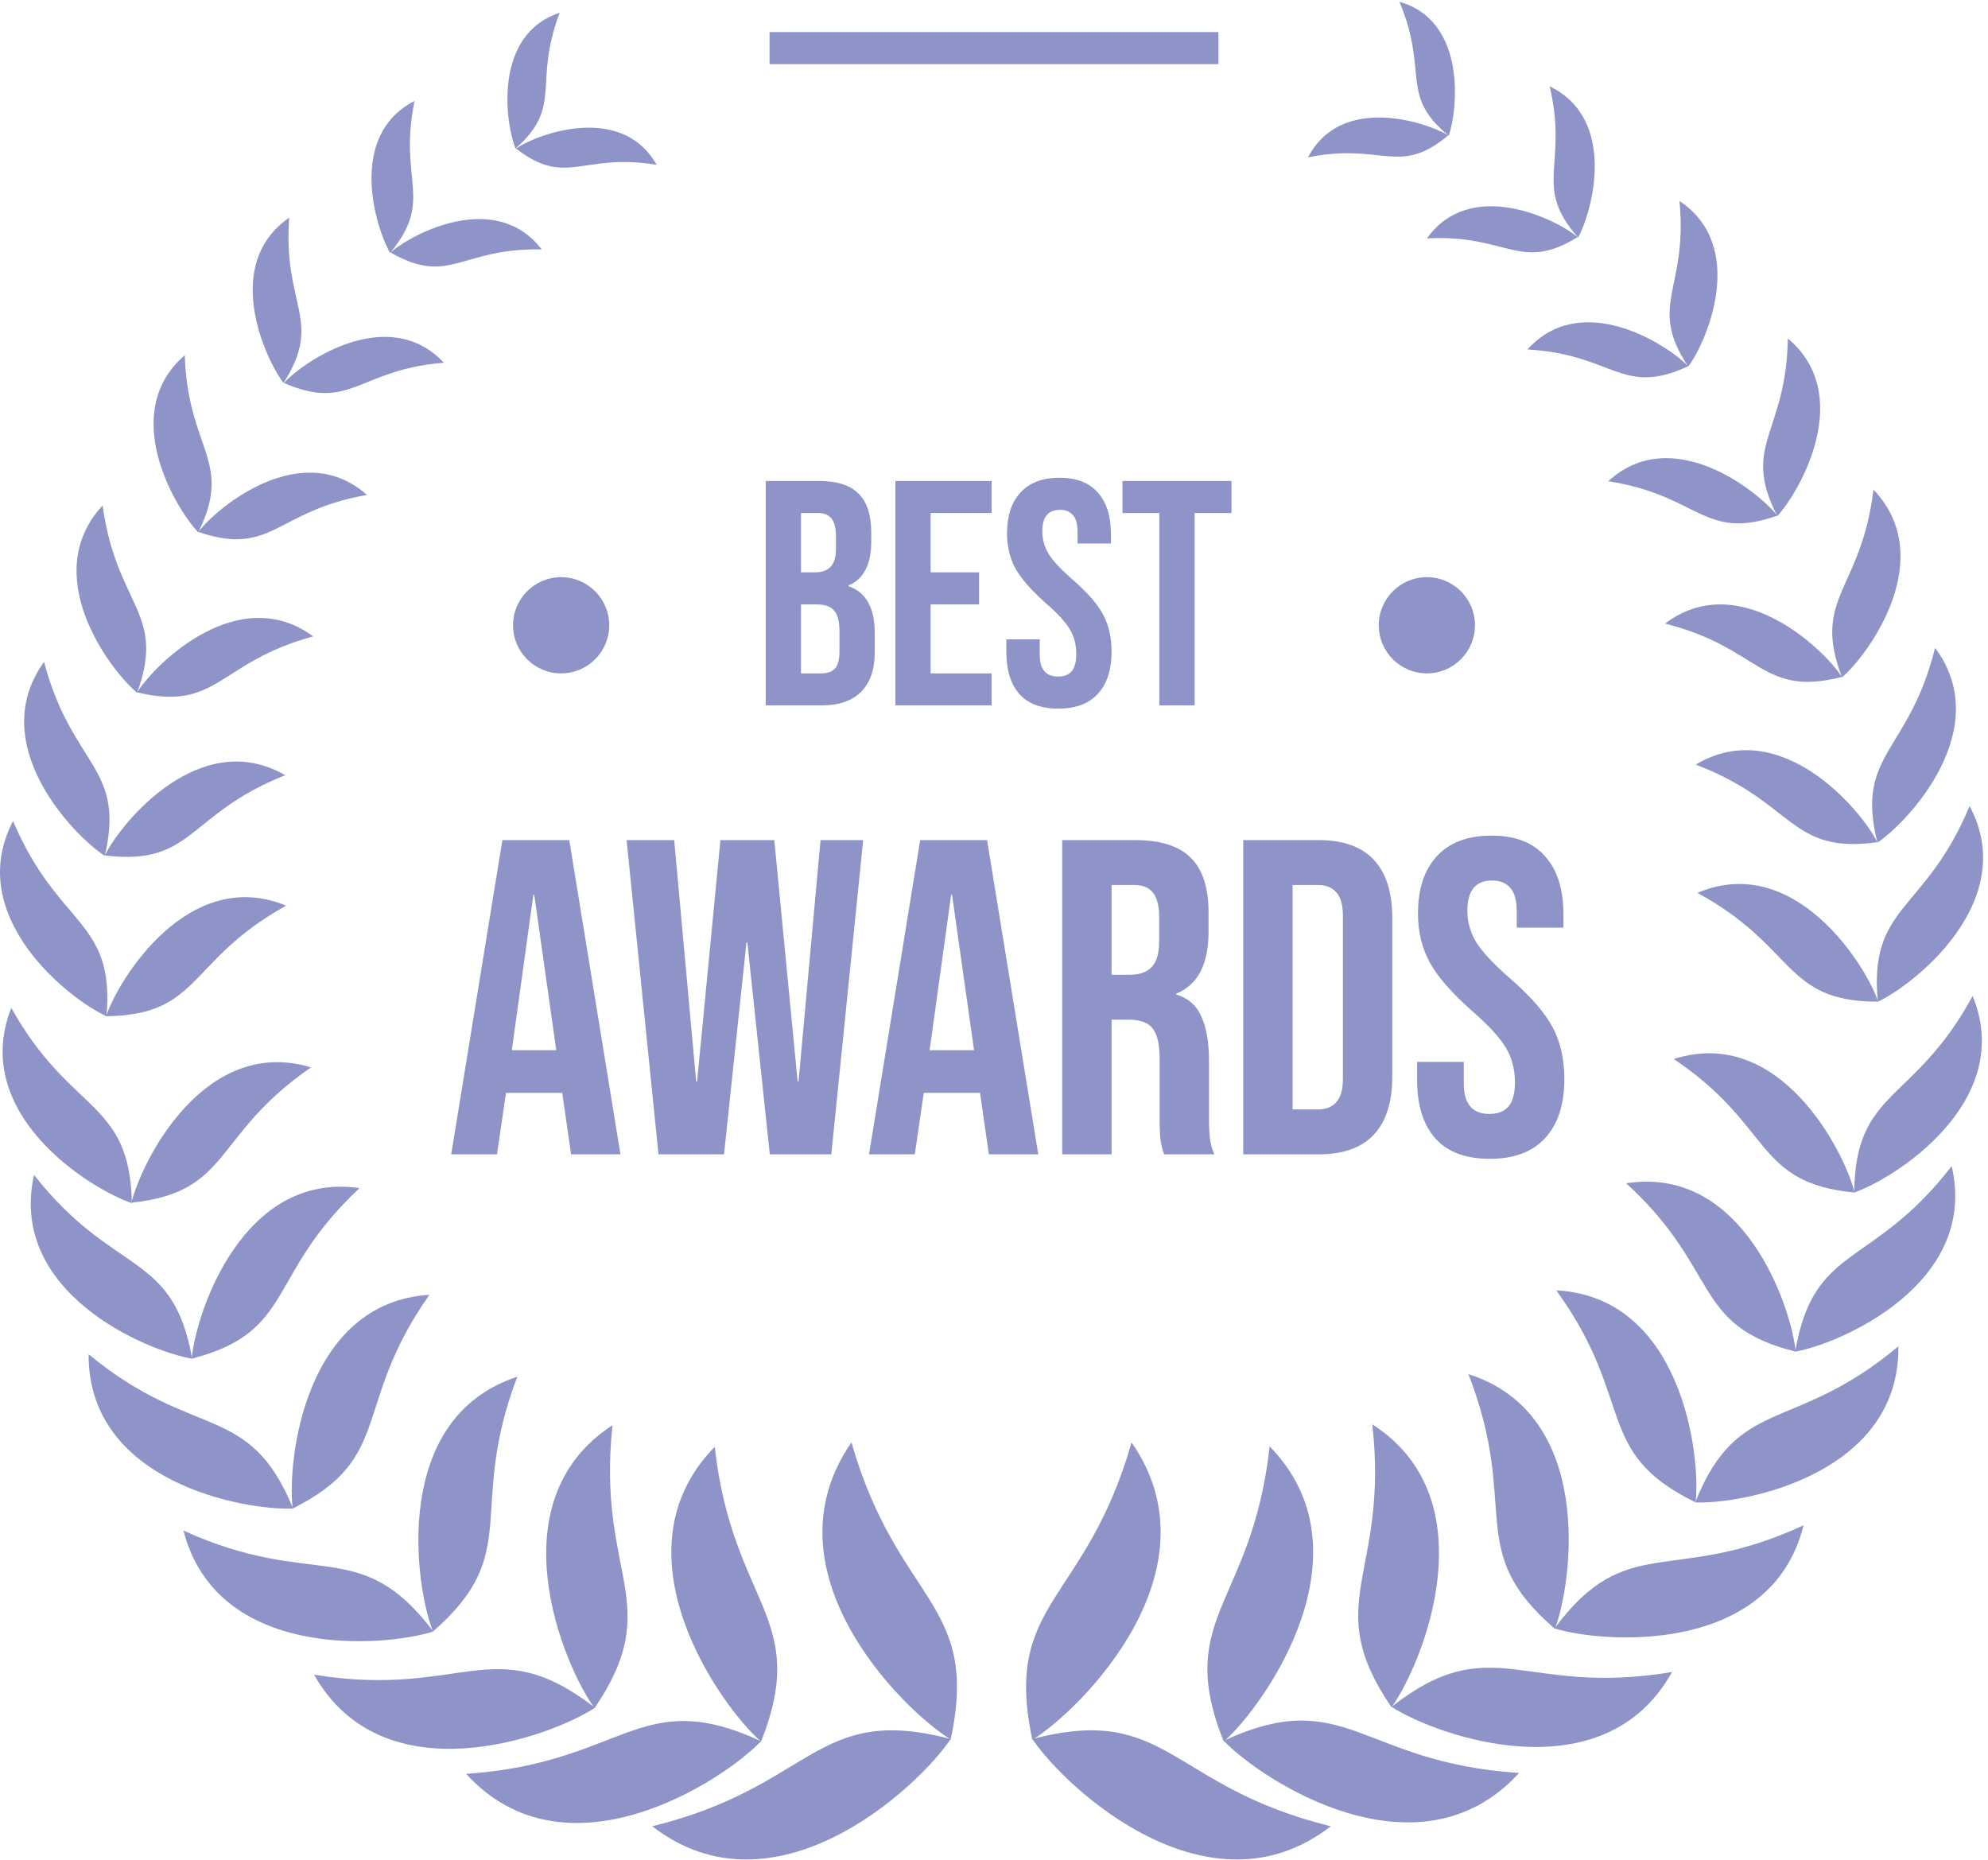
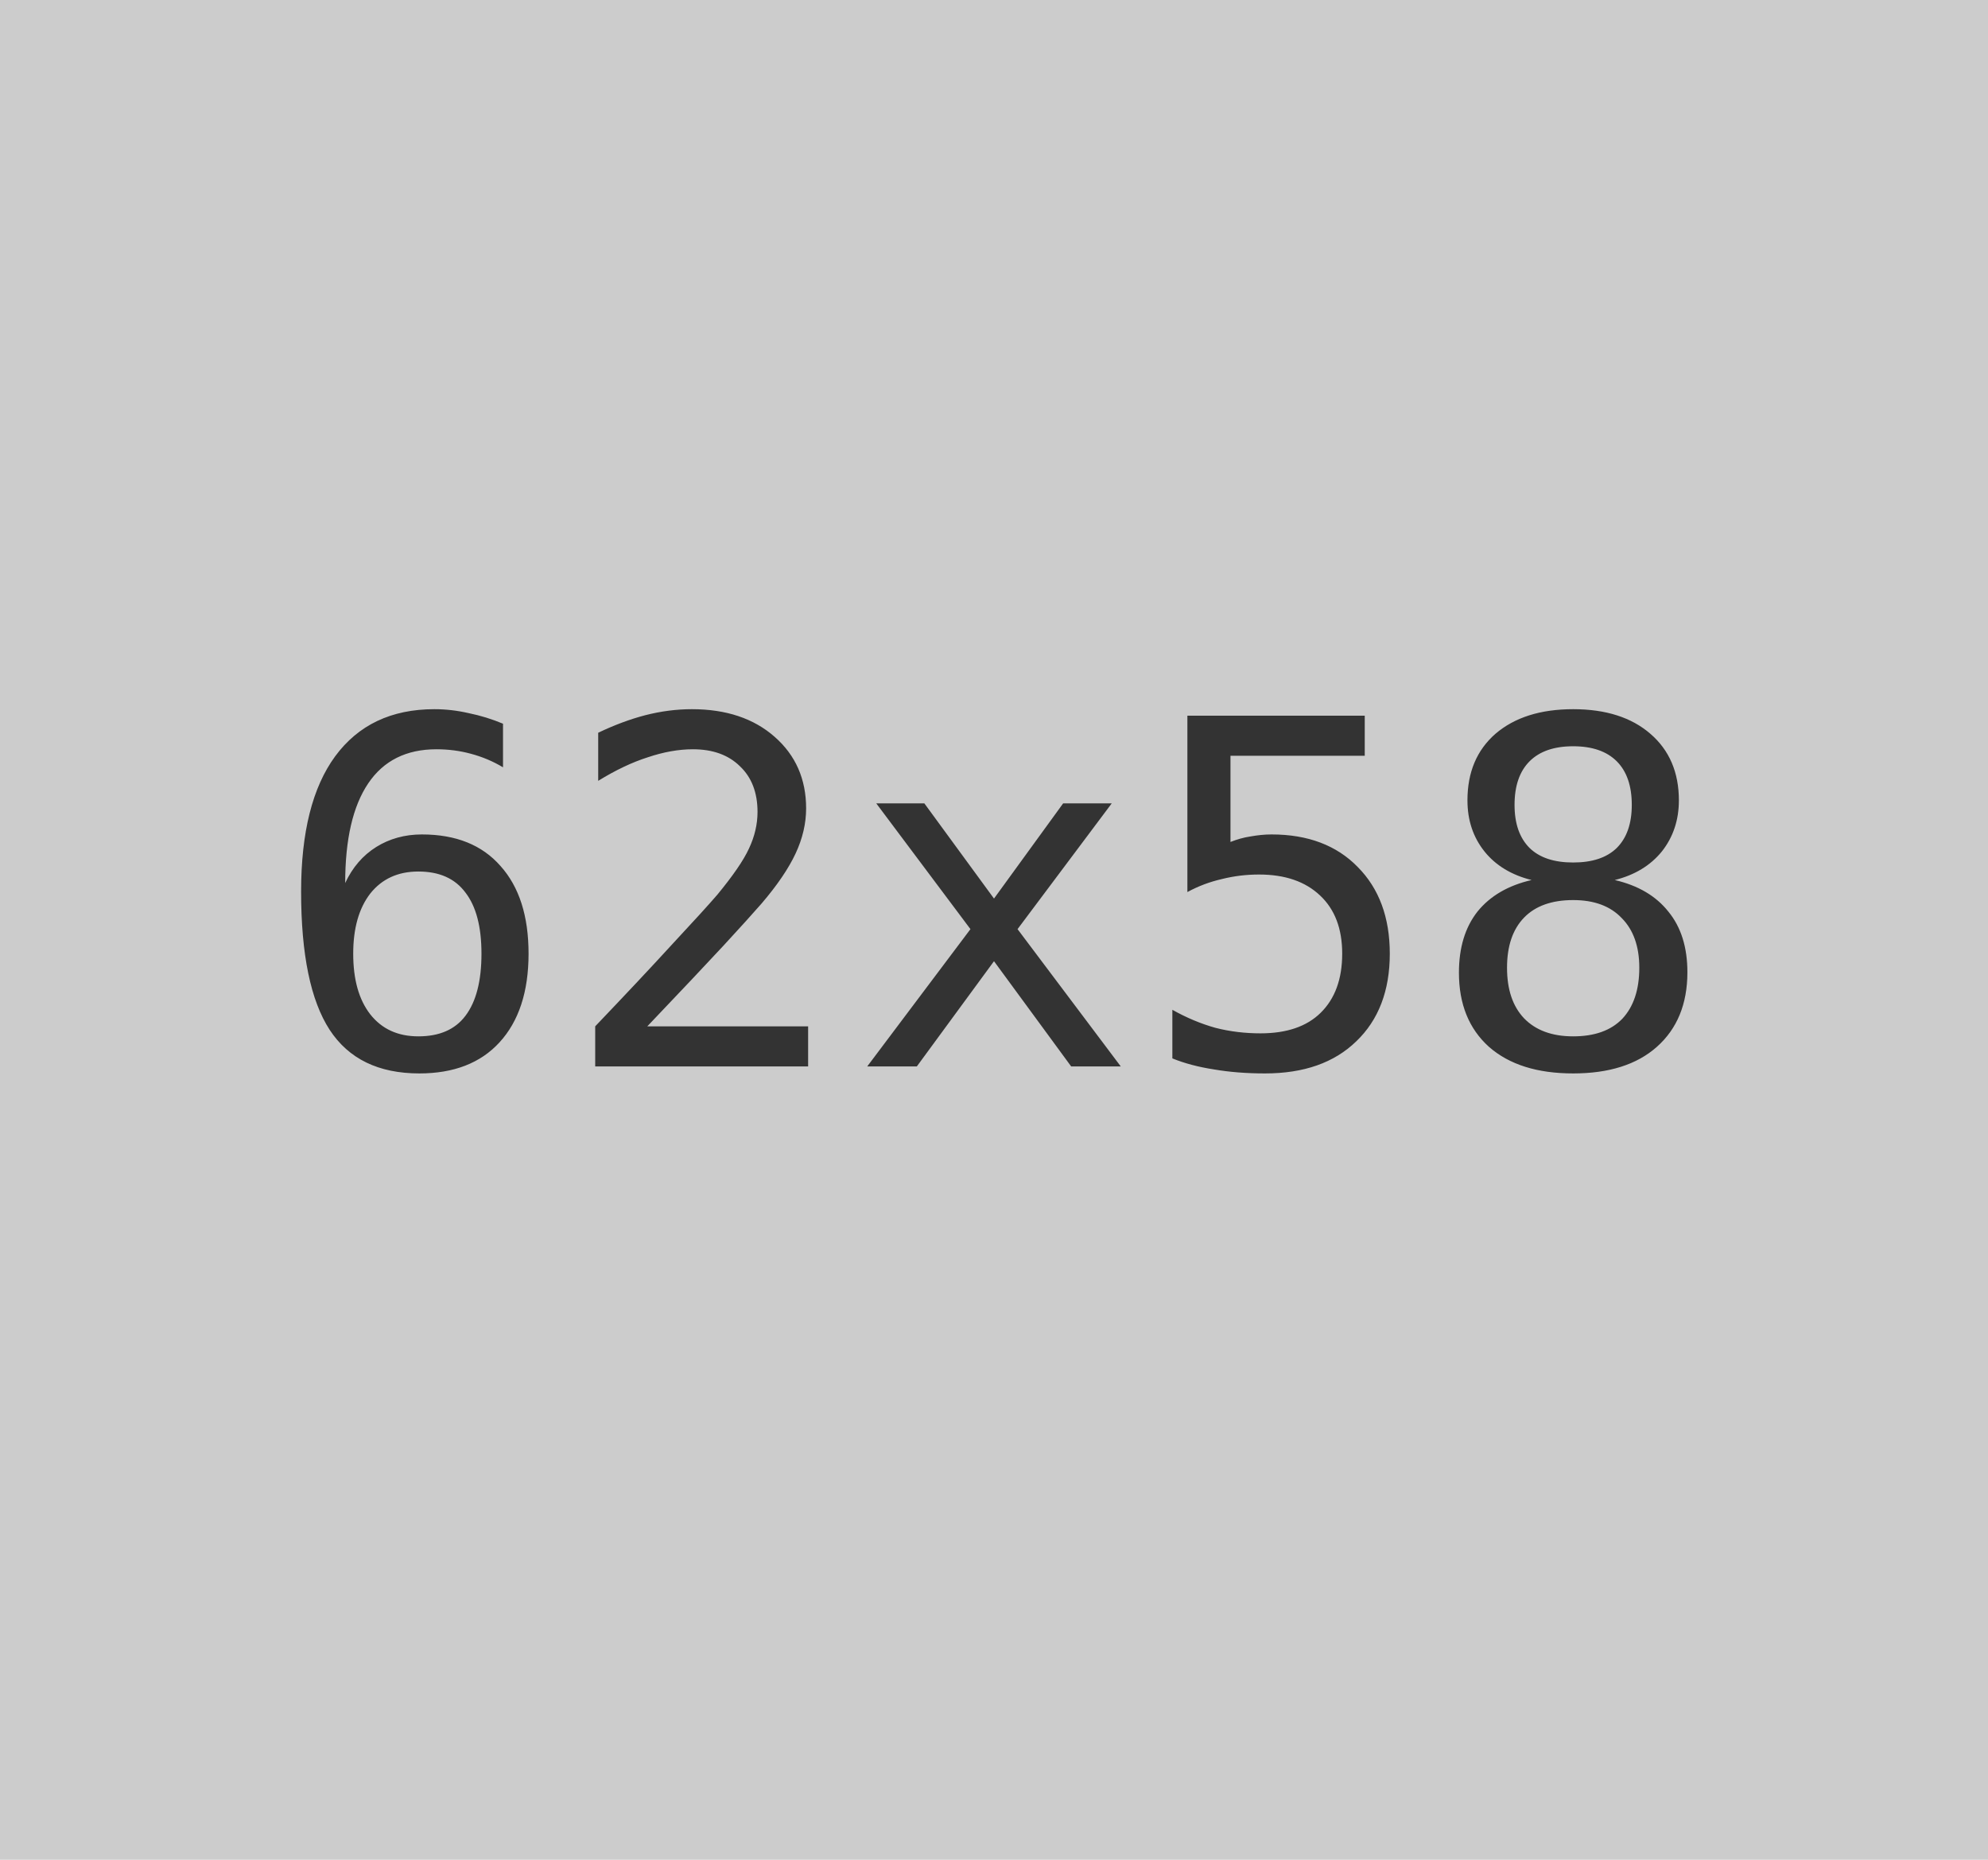
- <svg xmlns="http://www.w3.org/2000/svg" width="62" height="58" viewBox="0 0 62 58" fill="none">
-   <path d="M29.649 54.248C28.095 53.286 23.789 48.97 26.555 44.984C28 50.029 30.575 49.932 29.649 54.248Z" fill="#8E94C8" />
-   <path d="M29.649 54.234C28.627 55.759 24.157 59.91 20.342 56.955C25.384 55.718 25.411 53.121 29.649 54.234Z" fill="#8E94C8" />
-   <path d="M23.735 54.317C22.427 53.162 19.075 48.407 22.29 45.122C22.849 50.084 25.275 50.413 23.735 54.317Z" fill="#8E94C8" />
-   <path d="M23.735 54.303C22.522 55.568 17.644 58.729 14.537 55.32C19.483 54.99 19.933 52.544 23.735 54.303Z" fill="#8E94C8" />
-   <path d="M18.543 53.272C17.562 51.925 15.437 46.826 19.102 44.448C18.598 49.163 20.778 49.973 18.543 53.272Z" fill="#8E94C8" />
-   <path d="M18.557 53.258C17.153 54.179 11.961 56.062 9.795 52.228C14.455 52.983 15.382 50.812 18.557 53.258Z" fill="#8E94C8" />
-   <path d="M13.502 50.881C12.93 49.41 12.207 44.215 16.132 42.937C14.538 47.129 16.35 48.407 13.502 50.881Z" fill="#8E94C8" />
-   <path d="M13.515 50.881C12.002 51.362 6.77 51.802 5.721 47.733C9.822 49.603 11.212 47.843 13.515 50.881Z" fill="#8E94C8" />
-   <path d="M9.128 47.046C8.95 45.561 9.495 40.627 13.393 40.38C10.953 43.843 12.316 45.451 9.128 47.046Z" fill="#8E94C8" />
-   <path d="M9.141 47.046C7.642 47.114 2.737 46.235 2.764 42.235C6.061 44.957 7.765 43.692 9.141 47.046Z" fill="#8E94C8" />
-   <path d="M5.979 42.373C6.102 40.971 7.56 36.518 11.212 37.054C8.282 39.789 9.223 41.535 5.979 42.373Z" fill="#8E94C8" />
-   <path d="M5.993 42.373C4.59 42.139 0.243 40.325 1.061 36.642C3.568 39.83 5.394 38.992 5.993 42.373Z" fill="#8E94C8" />
-   <path d="M4.1 37.508C4.413 36.215 6.375 32.285 9.7 33.288C6.607 35.418 7.234 37.178 4.1 37.508Z" fill="#8E94C8" />
-   <path d="M4.113 37.521C2.832 37.095 -0.956 34.745 0.352 31.433C2.219 34.772 4.045 34.278 4.113 37.521Z" fill="#8E94C8" />
-   <path d="M3.309 31.694C3.704 30.512 5.898 26.994 8.923 28.244C5.829 29.962 6.279 31.653 3.309 31.694Z" fill="#8E94C8" />
-   <path d="M3.323 31.694C2.165 31.172 -1.146 28.574 0.407 25.605C1.824 28.945 3.582 28.657 3.323 31.694Z" fill="#8E94C8" />
-   <path d="M3.269 26.677C3.786 25.633 6.253 22.651 8.896 24.176C5.83 25.386 6.035 27.021 3.269 26.677Z" fill="#8E94C8" />
-   <path d="M3.268 26.691C2.273 26.045 -0.466 23.186 1.374 20.644C2.246 23.928 3.922 23.901 3.268 26.691Z" fill="#8E94C8" />
-   <path d="M4.276 21.592C4.862 20.672 7.451 18.143 9.768 19.847C6.784 20.658 6.811 22.197 4.276 21.592Z" fill="#8E94C8" />
-   <path d="M4.277 21.606C3.418 20.891 1.197 17.922 3.2 15.765C3.636 18.926 5.189 19.091 4.277 21.606Z" fill="#8E94C8" />
-   <path d="M6.185 16.589C6.811 15.778 9.428 13.648 11.444 15.435C8.596 15.93 8.487 17.373 6.185 16.589Z" fill="#8E94C8" />
-   <path d="M6.184 16.603C5.462 15.847 3.69 12.865 5.762 11.078C5.857 14.047 7.288 14.363 6.184 16.603Z" fill="#8E94C8" />
-   <path d="M8.855 11.943C9.496 11.242 12.126 9.483 13.843 11.311C11.158 11.531 10.94 12.85 8.855 11.943Z" fill="#8E94C8" />
-   <path d="M8.842 11.944C8.256 11.174 6.92 8.233 9.019 6.79C8.814 9.553 10.095 9.979 8.842 11.944Z" fill="#8E94C8" />
-   <path d="M12.18 7.875C12.847 7.284 15.464 5.91 16.894 7.779C14.36 7.724 14.033 8.933 12.18 7.875Z" fill="#8E94C8" />
-   <path d="M12.166 7.889C11.716 7.106 10.817 4.233 12.929 3.147C12.411 5.663 13.556 6.212 12.166 7.889Z" fill="#8E94C8" />
-   <path d="M16.091 4.631C16.786 4.164 19.388 3.216 20.479 5.14C18.135 4.755 17.672 5.854 16.091 4.631Z" fill="#8E94C8" />
-   <path d="M16.077 4.632C15.764 3.848 15.369 1.086 17.454 0.398C16.609 2.639 17.576 3.312 16.077 4.632Z" fill="#8E94C8" />
-   <path d="M32.197 54.262C33.751 53.286 38.057 48.97 35.291 44.984C33.846 50.029 31.271 49.932 32.197 54.262Z" fill="#8E94C8" />
-   <path d="M32.197 54.234C33.219 55.759 37.689 59.91 41.504 56.955C36.462 55.718 36.435 53.121 32.197 54.234Z" fill="#8E94C8" />
-   <path d="M38.165 54.317C39.474 53.149 42.812 48.393 39.596 45.108C39.051 50.07 36.612 50.414 38.165 54.317Z" fill="#8E94C8" />
-   <path d="M38.165 54.289C39.378 55.553 44.256 58.715 47.377 55.292C42.416 54.976 41.967 52.53 38.165 54.289Z" fill="#8E94C8" />
-   <path d="M43.398 53.245C44.365 51.898 46.464 46.771 42.798 44.421C43.33 49.135 41.15 49.96 43.398 53.245Z" fill="#8E94C8" />
-   <path d="M43.398 53.23C44.801 54.138 50.006 55.993 52.146 52.145C47.485 52.928 46.545 50.77 43.398 53.23Z" fill="#8E94C8" />
-   <path d="M48.494 50.799C49.053 49.314 49.734 44.105 45.796 42.855C47.431 47.046 45.632 48.338 48.494 50.799Z" fill="#8E94C8" />
-   <path d="M48.48 50.785C49.993 51.252 55.239 51.637 56.248 47.568C52.16 49.465 50.756 47.719 48.48 50.785Z" fill="#8E94C8" />
-   <path d="M52.882 46.853C53.045 45.369 52.446 40.448 48.535 40.242C51.029 43.678 49.68 45.3 52.882 46.853Z" fill="#8E94C8" />
-   <path d="M52.868 46.854C54.367 46.922 59.259 45.974 59.204 41.988C55.92 44.737 54.217 43.486 52.868 46.854Z" fill="#8E94C8" />
-   <path d="M56.002 42.153C55.866 40.752 54.367 36.326 50.715 36.903C53.672 39.597 52.745 41.343 56.002 42.153Z" fill="#8E94C8" />
-   <path d="M55.988 42.153C57.392 41.906 61.725 40.037 60.867 36.367C58.386 39.583 56.561 38.772 55.988 42.153Z" fill="#8E94C8" />
-   <path d="M57.842 37.192C57.514 35.9 55.511 31.969 52.2 33.027C55.321 35.117 54.694 36.889 57.842 37.192Z" fill="#8E94C8" />
-   <path d="M57.828 37.191C59.095 36.752 62.87 34.36 61.521 31.061C59.695 34.429 57.855 33.948 57.828 37.191Z" fill="#8E94C8" />
-   <path d="M58.578 31.24C58.169 30.058 55.948 26.567 52.937 27.846C56.03 29.522 55.607 31.24 58.578 31.24Z" fill="#8E94C8" />
-   <path d="M58.564 31.24C59.709 30.704 63.006 28.093 61.426 25.138C60.036 28.477 58.278 28.203 58.564 31.24Z" fill="#8E94C8" />
-   <path d="M58.55 26.265C58.019 25.22 55.512 22.279 52.882 23.846C55.975 25.014 55.798 26.65 58.55 26.265Z" fill="#8E94C8" />
-   <path d="M58.551 26.279C59.532 25.619 62.23 22.719 60.349 20.204C59.532 23.503 57.856 23.489 58.551 26.279Z" fill="#8E94C8" />
-   <path d="M57.446 21.111C56.847 20.204 54.217 17.716 51.928 19.448C54.925 20.204 54.925 21.757 57.446 21.111Z" fill="#8E94C8" />
-   <path d="M57.447 21.125C58.291 20.396 60.458 17.4 58.428 15.27C58.046 18.431 56.493 18.623 57.447 21.125Z" fill="#8E94C8" />
-   <path d="M55.43 16.08C54.789 15.283 52.132 13.194 50.156 15.008C53.004 15.448 53.14 16.891 55.43 16.08Z" fill="#8E94C8" />
-   <path d="M55.43 16.095C56.139 15.325 57.856 12.315 55.757 10.556C55.716 13.524 54.286 13.868 55.43 16.095Z" fill="#8E94C8" />
-   <path d="M52.65 11.421C51.983 10.734 49.325 9.03 47.636 10.899C50.334 11.05 50.579 12.383 52.65 11.421Z" fill="#8E94C8" />
-   <path d="M52.65 11.435C53.236 10.652 54.504 7.683 52.378 6.268C52.65 9.03 51.369 9.497 52.65 11.435Z" fill="#8E94C8" />
-   <path d="M49.203 7.394C48.522 6.83 45.865 5.525 44.502 7.435C47.023 7.298 47.391 8.507 49.203 7.394Z" fill="#8E94C8" />
-   <path d="M49.217 7.408C49.653 6.61 50.457 3.724 48.331 2.693C48.917 5.195 47.786 5.786 49.217 7.408Z" fill="#8E94C8" />
-   <path d="M45.169 4.219C44.447 3.793 41.817 2.941 40.795 4.906C43.125 4.439 43.629 5.511 45.169 4.219Z" fill="#8E94C8" />
-   <path d="M45.183 4.233C45.456 3.436 45.756 0.659 43.644 0.055C44.57 2.254 43.63 2.968 45.183 4.233Z" fill="#8E94C8" />
-   <path d="M23.881 15H25.541C26.107 15 26.521 15.133 26.781 15.4C27.041 15.66 27.171 16.063 27.171 16.61V16.89C27.171 17.25 27.111 17.543 26.991 17.77C26.877 17.997 26.701 18.16 26.461 18.26V18.28C27.007 18.467 27.281 18.953 27.281 19.74V20.34C27.281 20.88 27.137 21.293 26.851 21.58C26.571 21.86 26.157 22 25.611 22H23.881V15ZM25.411 17.85C25.631 17.85 25.794 17.793 25.901 17.68C26.014 17.567 26.071 17.377 26.071 17.11V16.72C26.071 16.467 26.024 16.283 25.931 16.17C25.844 16.057 25.704 16 25.511 16H24.981V17.85H25.411ZM25.611 21C25.804 21 25.947 20.95 26.041 20.85C26.134 20.743 26.181 20.563 26.181 20.31V19.7C26.181 19.38 26.124 19.16 26.011 19.04C25.904 18.913 25.724 18.85 25.471 18.85H24.981V21H25.611ZM27.924 15H30.924V16H29.024V17.85H30.534V18.85H29.024V21H30.924V22H27.924V15ZM33.006 22.1C32.473 22.1 32.069 21.95 31.796 21.65C31.523 21.343 31.386 20.907 31.386 20.34V19.94H32.426V20.42C32.426 20.873 32.616 21.1 32.996 21.1C33.183 21.1 33.323 21.047 33.416 20.94C33.516 20.827 33.566 20.647 33.566 20.4C33.566 20.107 33.499 19.85 33.366 19.63C33.233 19.403 32.986 19.133 32.626 18.82C32.173 18.42 31.856 18.06 31.676 17.74C31.496 17.413 31.406 17.047 31.406 16.64C31.406 16.087 31.546 15.66 31.826 15.36C32.106 15.053 32.513 14.9 33.046 14.9C33.573 14.9 33.969 15.053 34.236 15.36C34.509 15.66 34.646 16.093 34.646 16.66V16.95H33.606V16.59C33.606 16.35 33.559 16.177 33.466 16.07C33.373 15.957 33.236 15.9 33.056 15.9C32.689 15.9 32.506 16.123 32.506 16.57C32.506 16.823 32.573 17.06 32.706 17.28C32.846 17.5 33.096 17.767 33.456 18.08C33.916 18.48 34.233 18.843 34.406 19.17C34.579 19.497 34.666 19.88 34.666 20.32C34.666 20.893 34.523 21.333 34.236 21.64C33.956 21.947 33.546 22.1 33.006 22.1ZM36.157 16H35.007V15H38.407V16H37.257V22H36.157V16Z" fill="#8E94C8" />
-   <path d="M15.668 26.2H17.754L19.35 36H17.81L17.53 34.054V34.082H15.78L15.5 36H14.072L15.668 26.2ZM17.348 32.752L16.662 27.908H16.634L15.962 32.752H17.348ZM19.542 26.2H21.026L21.712 33.732H21.74L22.468 26.2H24.148L24.876 33.732H24.904L25.59 26.2H26.92L25.926 36H24.008L23.308 29.392H23.28L22.58 36H20.536L19.542 26.2ZM28.698 26.2H30.784L32.38 36H30.84L30.56 34.054V34.082H28.81L28.53 36H27.102L28.698 26.2ZM30.378 32.752L29.692 27.908H29.664L28.992 32.752H30.378ZM33.127 26.2H35.409C36.202 26.2 36.781 26.387 37.145 26.76C37.509 27.124 37.691 27.689 37.691 28.454V29.056C37.691 30.073 37.355 30.717 36.683 30.988V31.016C37.056 31.128 37.317 31.357 37.467 31.702C37.625 32.047 37.705 32.509 37.705 33.088V34.81C37.705 35.09 37.714 35.319 37.733 35.496C37.751 35.664 37.798 35.832 37.873 36H36.305C36.249 35.841 36.211 35.692 36.193 35.552C36.174 35.412 36.165 35.16 36.165 34.796V33.004C36.165 32.556 36.09 32.243 35.941 32.066C35.801 31.889 35.553 31.8 35.199 31.8H34.667V36H33.127V26.2ZM35.227 30.4C35.535 30.4 35.763 30.321 35.913 30.162C36.071 30.003 36.151 29.737 36.151 29.364V28.608C36.151 28.253 36.085 27.997 35.955 27.838C35.833 27.679 35.637 27.6 35.367 27.6H34.667V30.4H35.227ZM38.773 26.2H41.125C41.891 26.2 42.465 26.405 42.847 26.816C43.23 27.227 43.421 27.829 43.421 28.622V33.578C43.421 34.371 43.23 34.973 42.847 35.384C42.465 35.795 41.891 36 41.125 36H38.773V26.2ZM41.097 34.6C41.349 34.6 41.541 34.525 41.671 34.376C41.811 34.227 41.881 33.984 41.881 33.648V28.552C41.881 28.216 41.811 27.973 41.671 27.824C41.541 27.675 41.349 27.6 41.097 27.6H40.313V34.6H41.097ZM46.463 36.14C45.716 36.14 45.151 35.93 44.769 35.51C44.386 35.081 44.195 34.469 44.195 33.676V33.116H45.651V33.788C45.651 34.423 45.917 34.74 46.449 34.74C46.71 34.74 46.906 34.665 47.037 34.516C47.177 34.357 47.247 34.105 47.247 33.76C47.247 33.349 47.153 32.99 46.967 32.682C46.78 32.365 46.435 31.987 45.931 31.548C45.296 30.988 44.853 30.484 44.601 30.036C44.349 29.579 44.223 29.065 44.223 28.496C44.223 27.721 44.419 27.124 44.811 26.704C45.203 26.275 45.772 26.06 46.519 26.06C47.256 26.06 47.811 26.275 48.185 26.704C48.567 27.124 48.759 27.731 48.759 28.524V28.93H47.303V28.426C47.303 28.09 47.237 27.847 47.107 27.698C46.976 27.539 46.785 27.46 46.533 27.46C46.019 27.46 45.763 27.773 45.763 28.398C45.763 28.753 45.856 29.084 46.043 29.392C46.239 29.7 46.589 30.073 47.093 30.512C47.737 31.072 48.18 31.581 48.423 32.038C48.665 32.495 48.787 33.032 48.787 33.648C48.787 34.451 48.586 35.067 48.185 35.496C47.793 35.925 47.219 36.14 46.463 36.14Z" fill="#8E94C8" />
-   <circle cx="44.5" cy="19.5" r="1.5" fill="#8E94C8" />
-   <circle cx="17.5" cy="19.5" r="1.5" fill="#8E94C8" />
-   <rect x="24" y="1" width="14" height="1" fill="#8E94C8" />
+ <svg xmlns="http://www.w3.org/2000/svg" viewBox="0 0 62 58" width="62" height="58">
+   <rect width="62" height="58" fill="#cccccc" />
+   <text x="50%" y="50%" dominant-baseline="middle" text-anchor="middle" font-family="monospace" font-size="15px" fill="#333333">62x58</text>
</svg>
